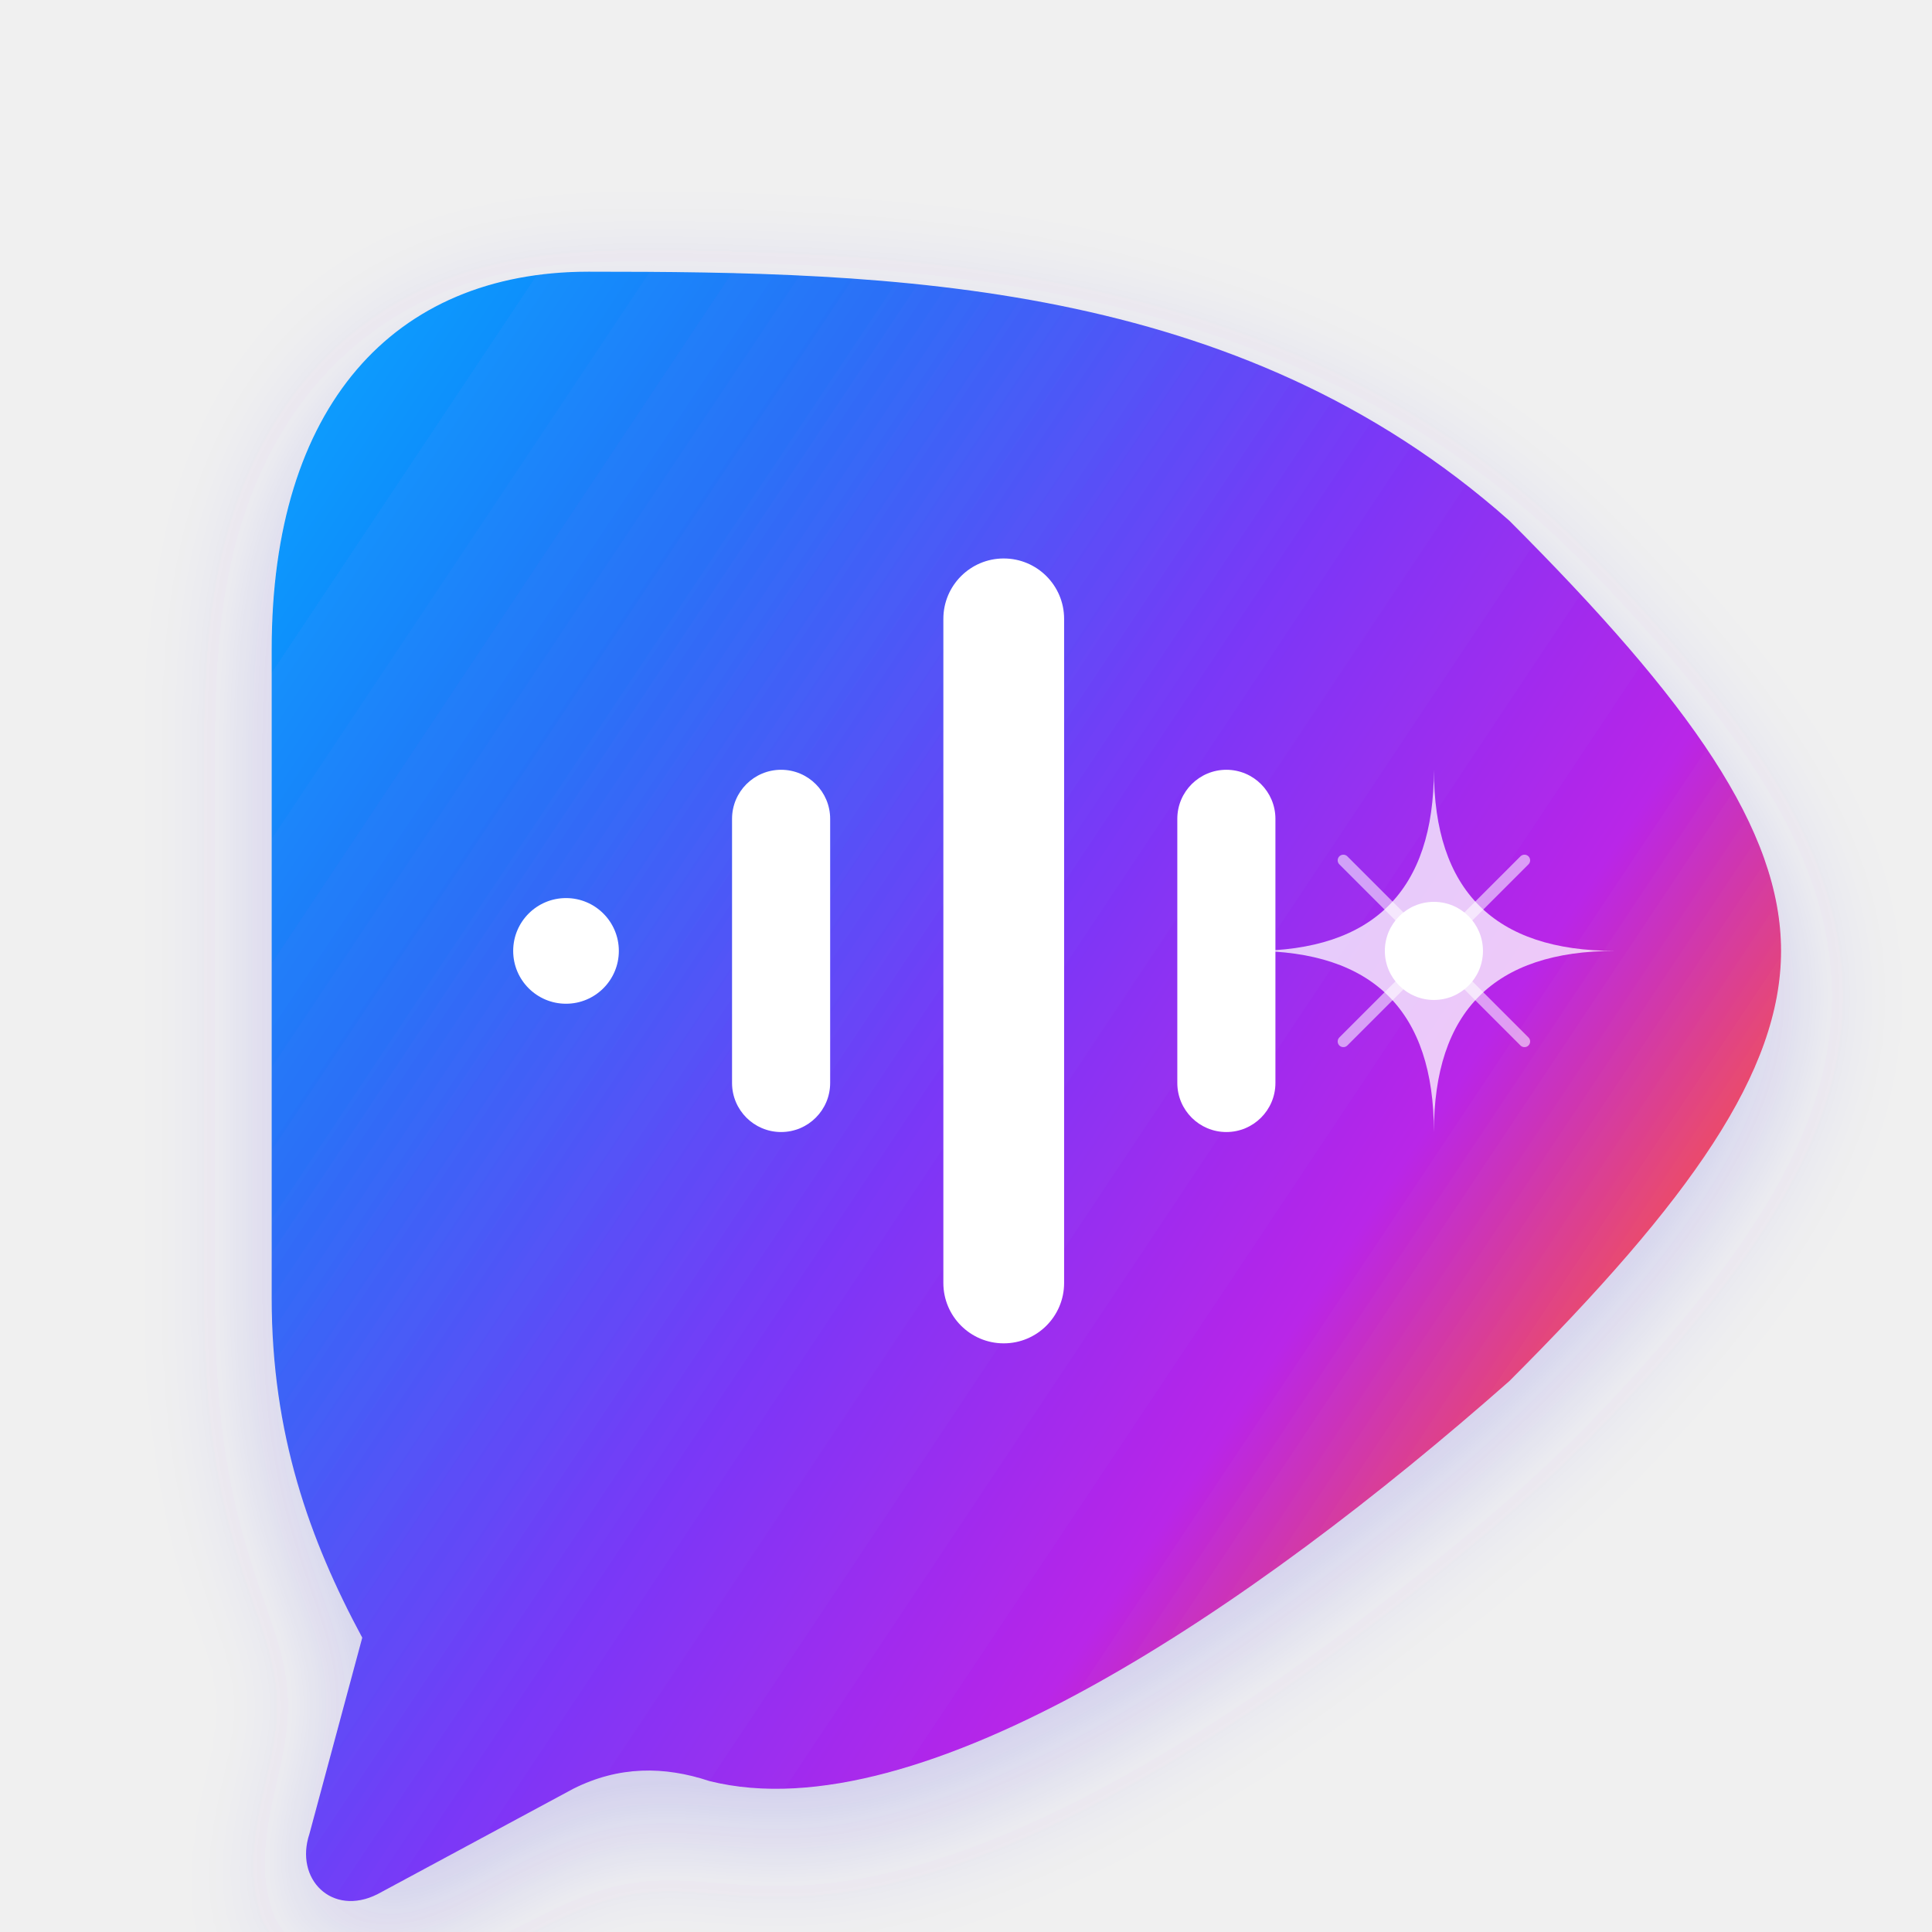
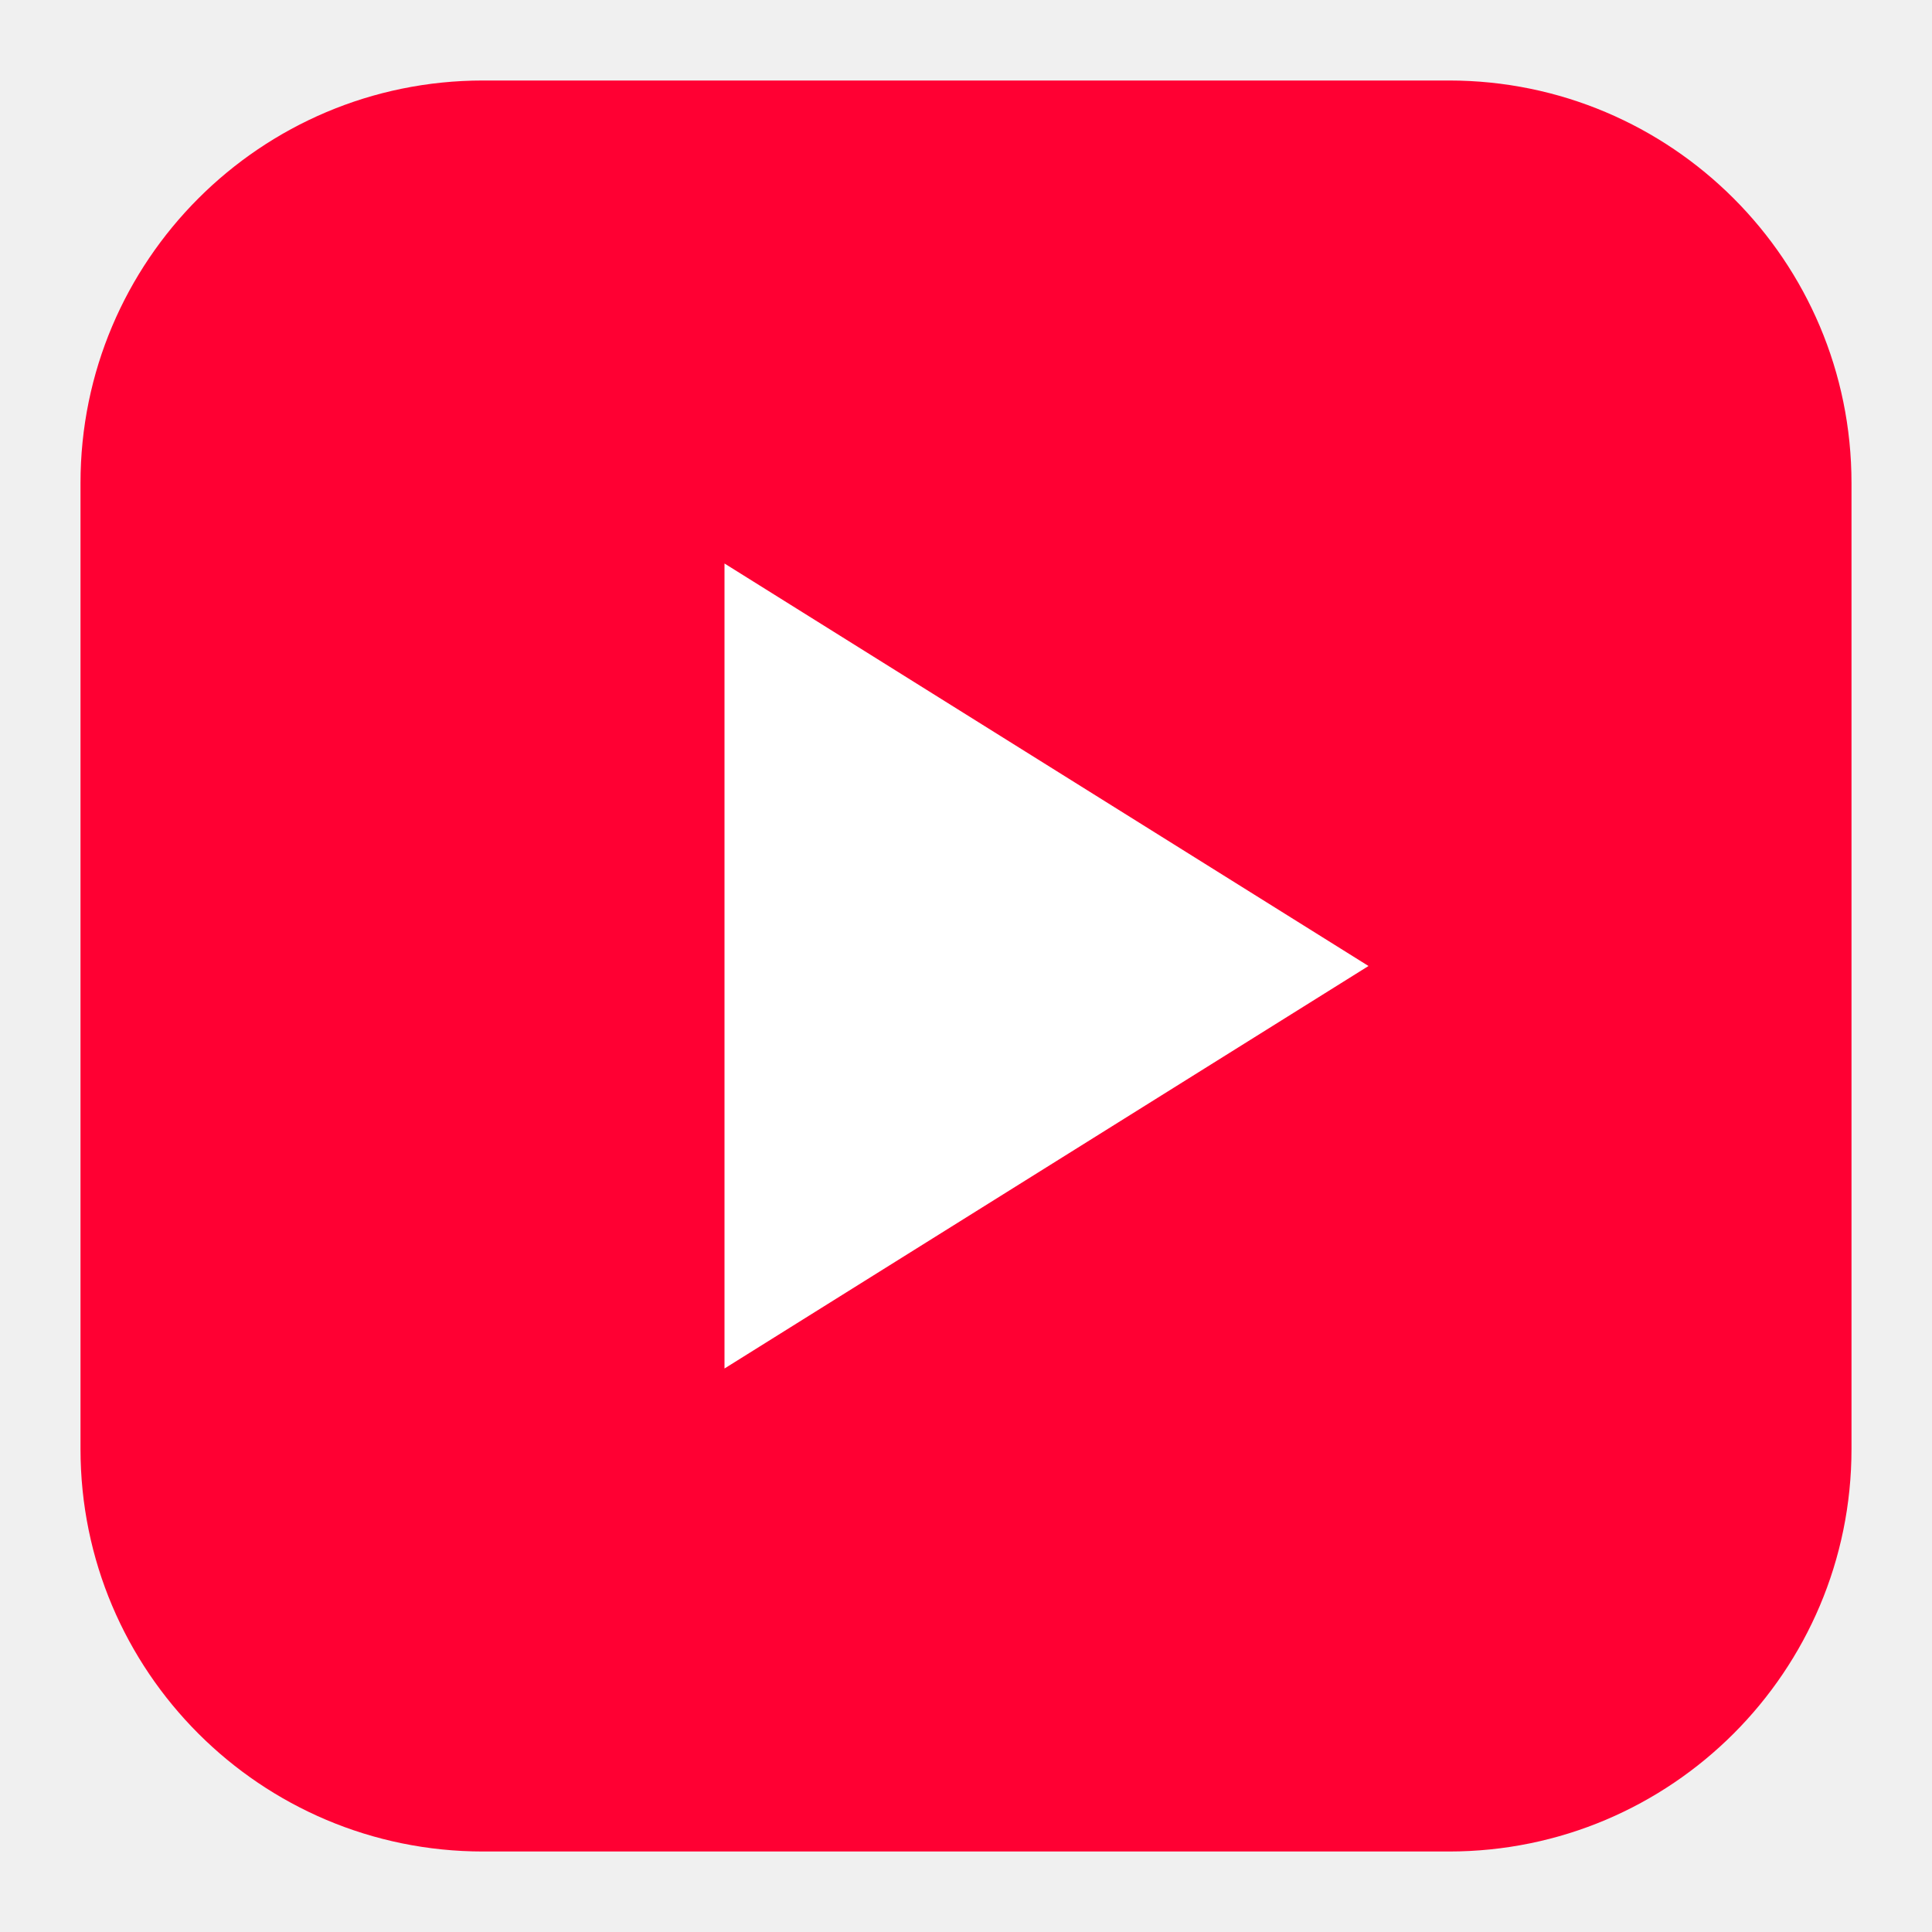
- <svg xmlns="http://www.w3.org/2000/svg" viewBox="0 0 256 256" width="100%" height="100%" fill="none">
-   <defs>
-     <linearGradient id="chatWaveGrad" x1="40" y1="35" x2="235" y2="165" gradientUnits="userSpaceOnUse">
-       <stop offset="0%" stop-color="#00A6FF" />
-       <stop offset="28%" stop-color="#2B70F7" />
-       <stop offset="56%" stop-color="#7A38F7" />
-       <stop offset="80%" stop-color="#B925E8" />
-       <stop offset="100%" stop-color="#FF5B37" />
-     </linearGradient>
-     <filter id="subtleGlow" x="-10%" y="-10%" width="120%" height="120%">
-       <feDropShadow dx="0" dy="6" stdDeviation="8" flood-color="#4F46E5" flood-opacity="0.22" />
-     </filter>
-   </defs>
-   <g filter="url(#subtleGlow)">
-     <path d="       M 78 36       C 52 36 36 54 36 86       L 36 172       C 36 190 41 204 48 217       L 41 243       C 39 249 44 254 50 251       L 76 237       C 82 234 88 234 94 236       C 122 243 166 213 200 183       C 224 159 236 142 236 126       C 236 110 224 93 200 69       C 164 37 118 36 78 36       Z" fill="url(#chatWaveGrad)" />
-   </g>
-   <g fill="#FFFFFF">
-     <circle cx="75" cy="126" r="7" />
-     <rect x="97" y="102" width="13" height="48" rx="6.5" />
-     <rect x="125" y="74" width="16" height="104" rx="8" />
-     <rect x="156" y="102" width="13" height="48" rx="6.5" />
-     <path d="       M 190 102       Q 190 126 166 126       Q 190 126 190 150       Q 190 126 214 126       Q 190 126 190 102       Z" opacity="0.75" />
-     <line x1="178" y1="114" x2="202" y2="138" stroke="#FFFFFF" stroke-width="1.5" stroke-linecap="round" opacity="0.55" />
-     <line x1="178" y1="138" x2="202" y2="114" stroke="#FFFFFF" stroke-width="1.5" stroke-linecap="round" opacity="0.55" />
-     <circle cx="190" cy="126" r="6.5" />
-   </g>
+ <svg xmlns="http://www.w3.org/2000/svg" viewBox="0 0 48 48" width="100%" height="100%">
+   <rect x="2" y="2" width="44" height="44" rx="10" fill="#FF0033" />
+   <polygon points="18,14 34,24 18,34" fill="#FFFFFF" />
</svg>
